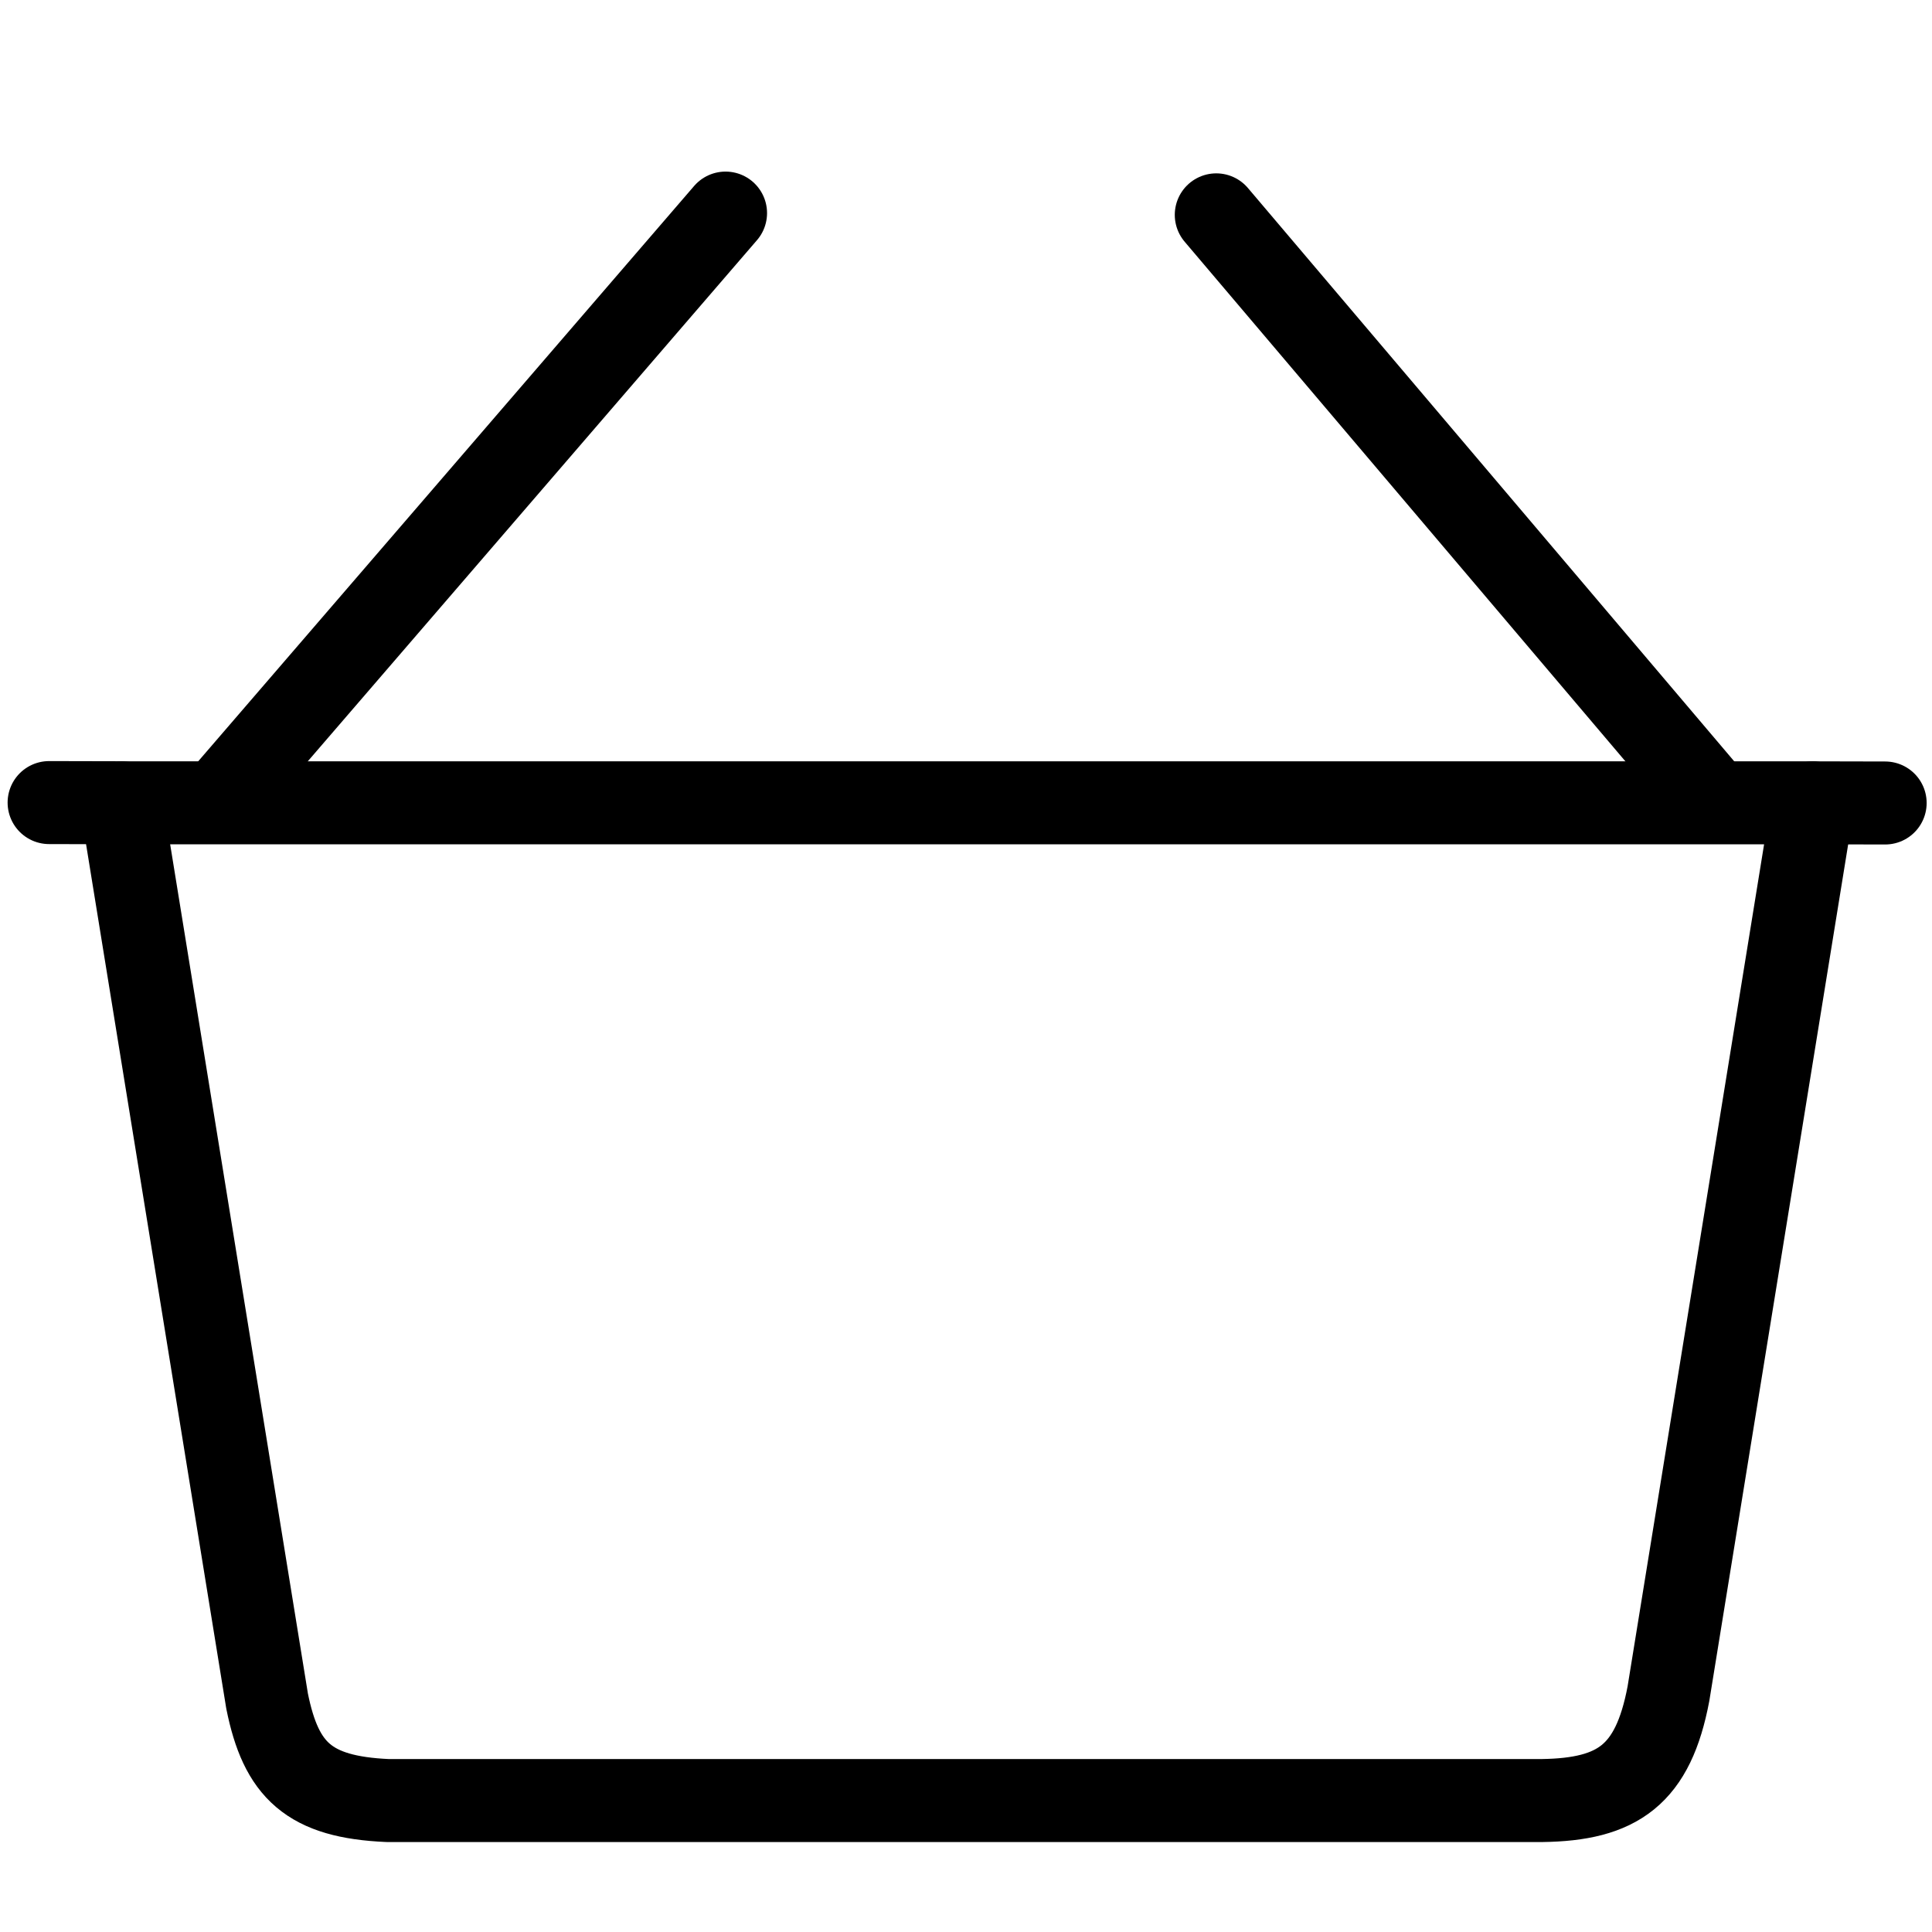
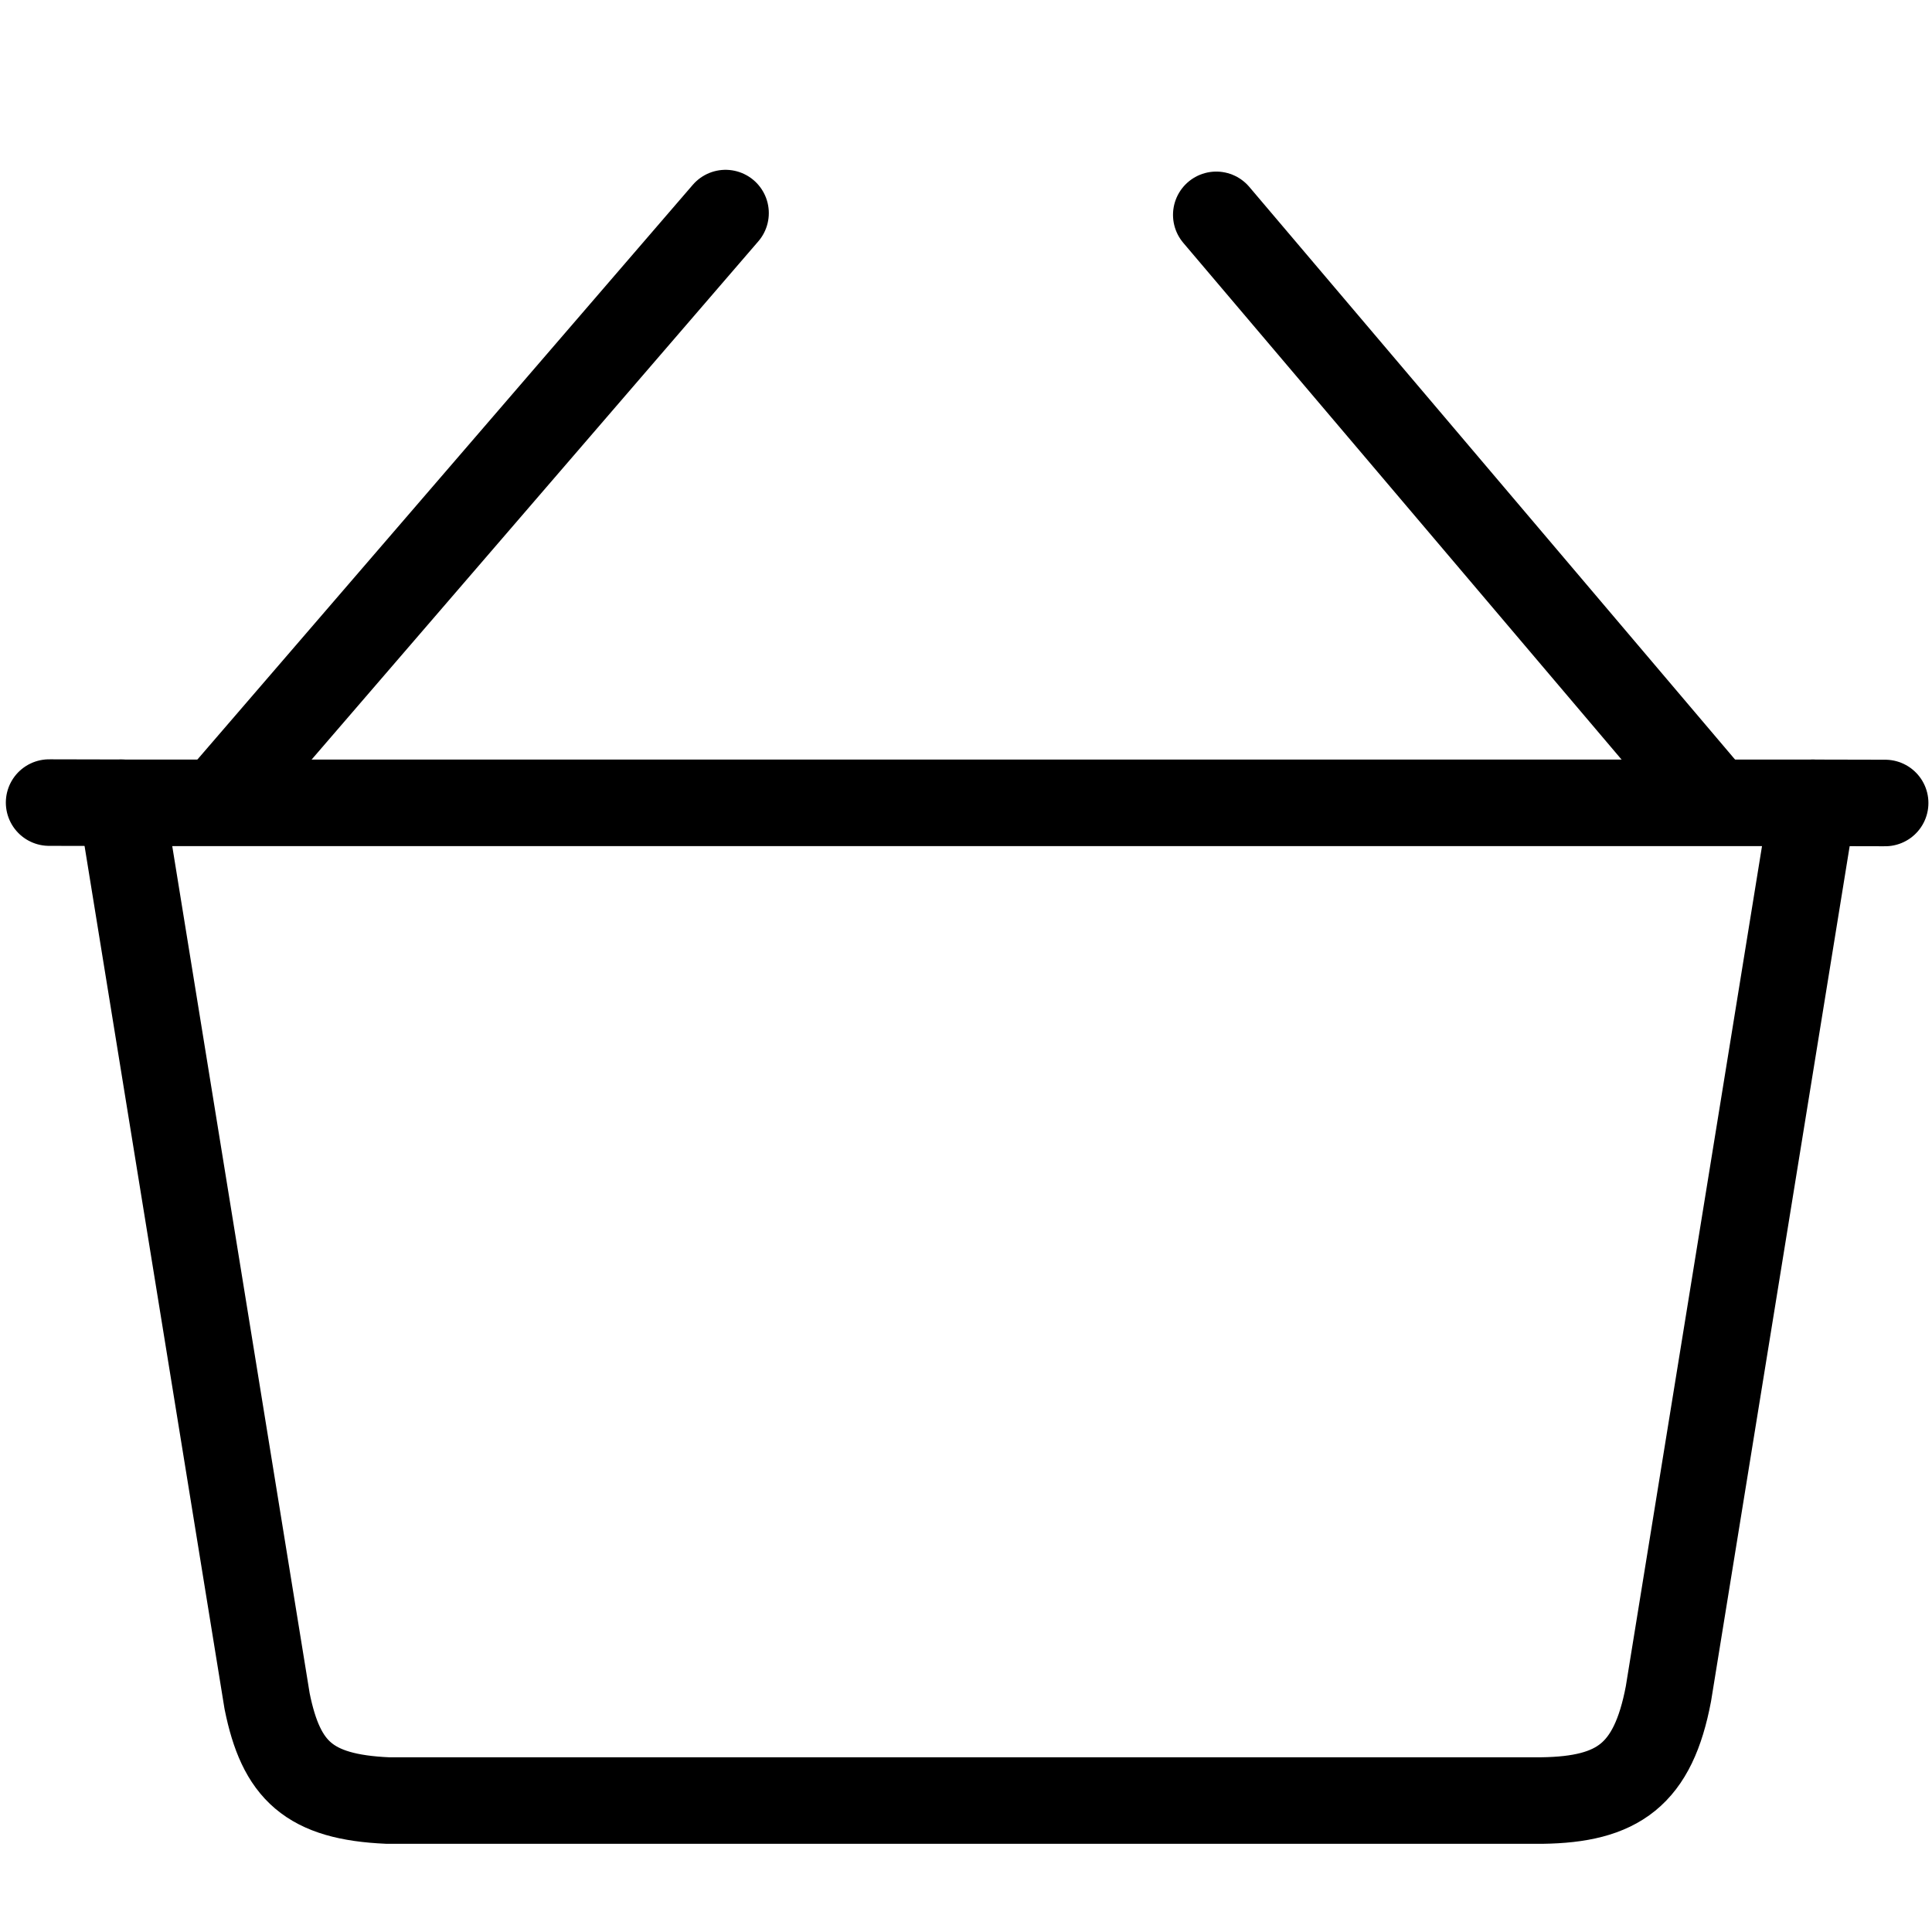
<svg xmlns="http://www.w3.org/2000/svg" version="1.1" x="0px" y="0px" viewBox="0 0 24 24" xml:space="preserve" id="svg5113" width="24" height="24">
  <defs id="defs5117" />
-   <path style="fill:none;stroke:#000000;stroke-width:1.031;stroke-linecap:butt;stroke-linejoin:round;stroke-miterlimit:4;stroke-dasharray:none;stroke-opacity:1" d="M 1.508,9.973 H 22.52 L 20.726,21.04 c -0.191,1.009 -0.629,1.314 -1.571,1.327 l -14.339,1e-6 C 3.838,22.324 3.492,21.994 3.318,21.132 Z" id="path5668" />
-   <path style="fill:none;stroke:#000000;stroke-width:1.031;stroke-linecap:round;stroke-linejoin:miter;stroke-miterlimit:4;stroke-dasharray:none;stroke-opacity:1" d="M 2.755,9.907 9.013,2.647" id="path822" />
-   <path style="fill:none;stroke:#000000;stroke-width:1.031;stroke-linecap:round;stroke-linejoin:miter;stroke-miterlimit:4;stroke-dasharray:none;stroke-opacity:1" d="M 21.24,9.897 15.109,2.669" id="path822-2" />
-   <path style="fill:none;stroke:#000000;stroke-width:1.031;stroke-linecap:round;stroke-linejoin:miter;stroke-miterlimit:4;stroke-dasharray:none;stroke-opacity:1" d="m 0.61,9.97 0.898,0.002" id="path820-8" />
-   <path style="fill:none;stroke:#000000;stroke-width:1.031;stroke-linecap:round;stroke-linejoin:miter;stroke-miterlimit:4;stroke-dasharray:none;stroke-opacity:1" d="m 22.52,9.973 0.898,0.002" id="path820-8-3" />
+   <path style="fill:none;stroke:#000000;stroke-width:1.075;stroke-linecap:butt;stroke-linejoin:round;stroke-miterlimit:4;stroke-dasharray:none;stroke-opacity:1" d="M 1.508,9.973 H 22.52 L 20.726,21.04 c -0.191,1.009 -0.629,1.314 -1.571,1.327 l -14.339,1e-6 C 3.838,22.324 3.492,21.994 3.318,21.132 Z" id="path5668" />
+   <path style="fill:none;stroke:#000000;stroke-width:1.075;stroke-linecap:round;stroke-linejoin:miter;stroke-miterlimit:4;stroke-dasharray:none;stroke-opacity:1" d="M 2.755,9.907 9.013,2.647" id="path822" />
+   <path style="fill:none;stroke:#000000;stroke-width:1.075;stroke-linecap:round;stroke-linejoin:miter;stroke-miterlimit:4;stroke-dasharray:none;stroke-opacity:1" d="M 21.24,9.897 15.109,2.669" id="path822-2" />
+   <path style="fill:none;stroke:#000000;stroke-width:1.075;stroke-linecap:round;stroke-linejoin:miter;stroke-miterlimit:4;stroke-dasharray:none;stroke-opacity:1" d="m 0.61,9.97 0.898,0.002" id="path820-8" />
+   <path style="fill:none;stroke:#000000;stroke-width:1.075;stroke-linecap:round;stroke-linejoin:miter;stroke-miterlimit:4;stroke-dasharray:none;stroke-opacity:1" d="m 22.52,9.973 0.898,0.002" id="path820-8-3" />
</svg>
